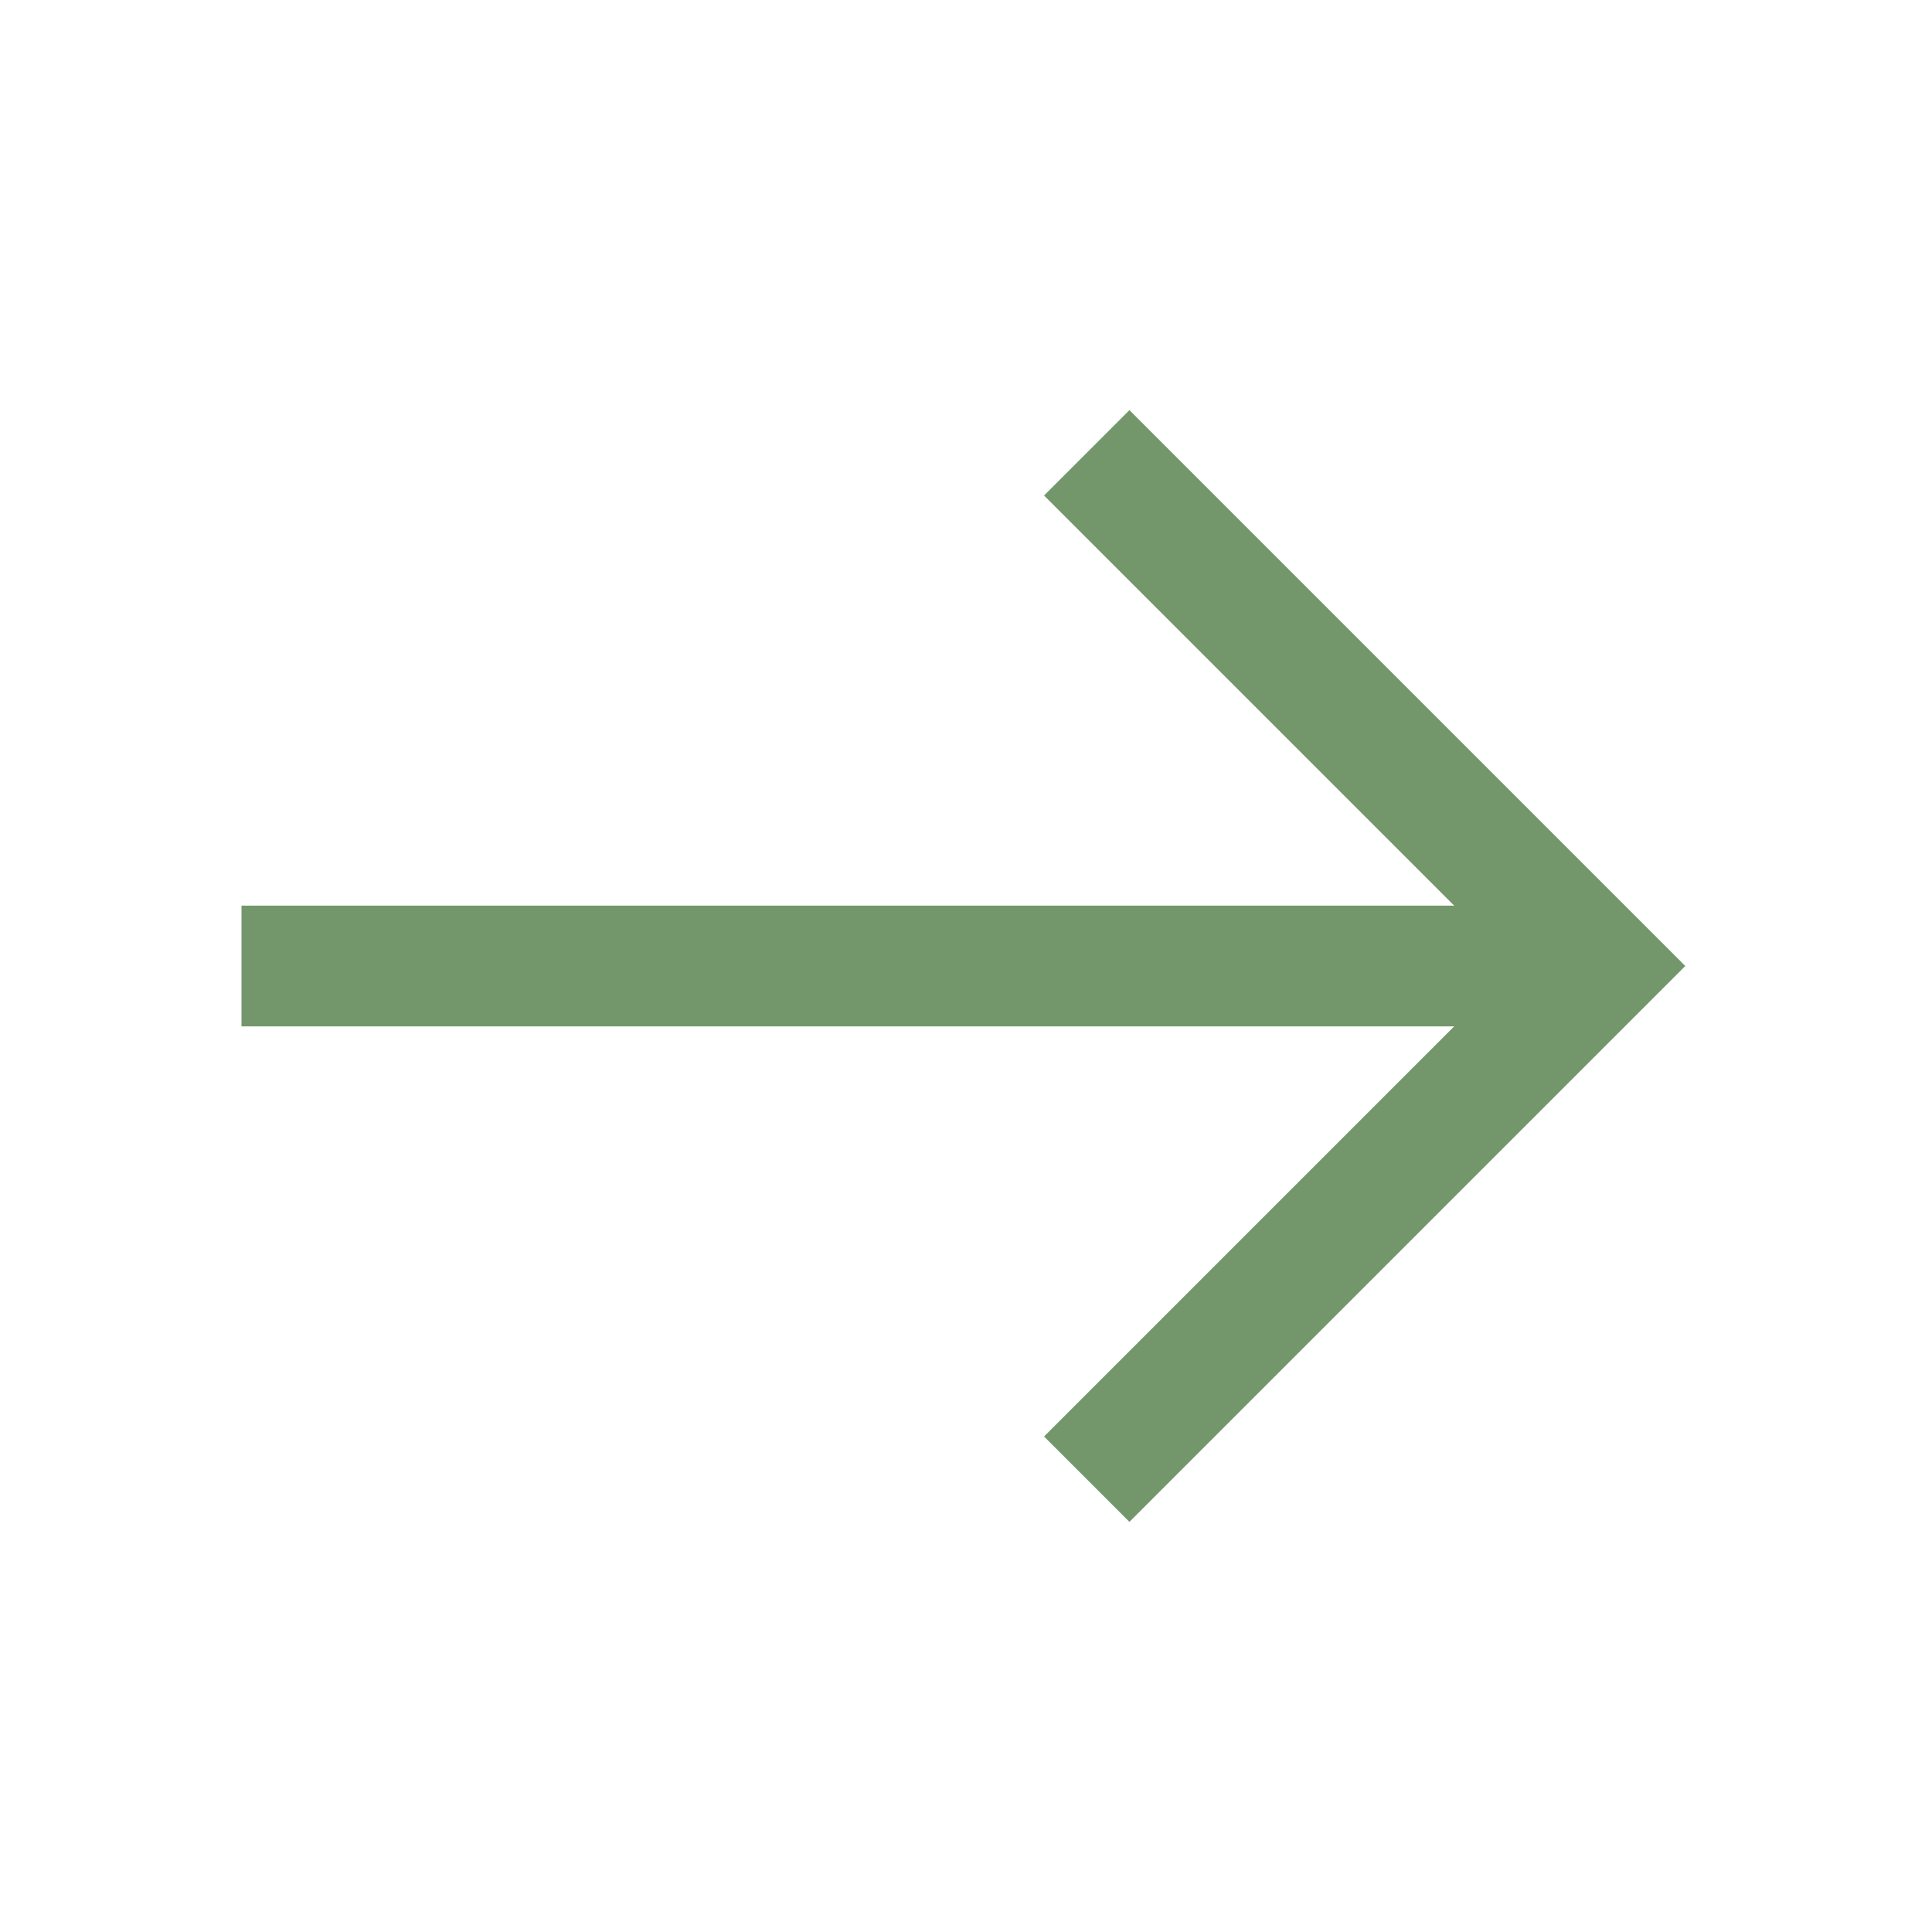
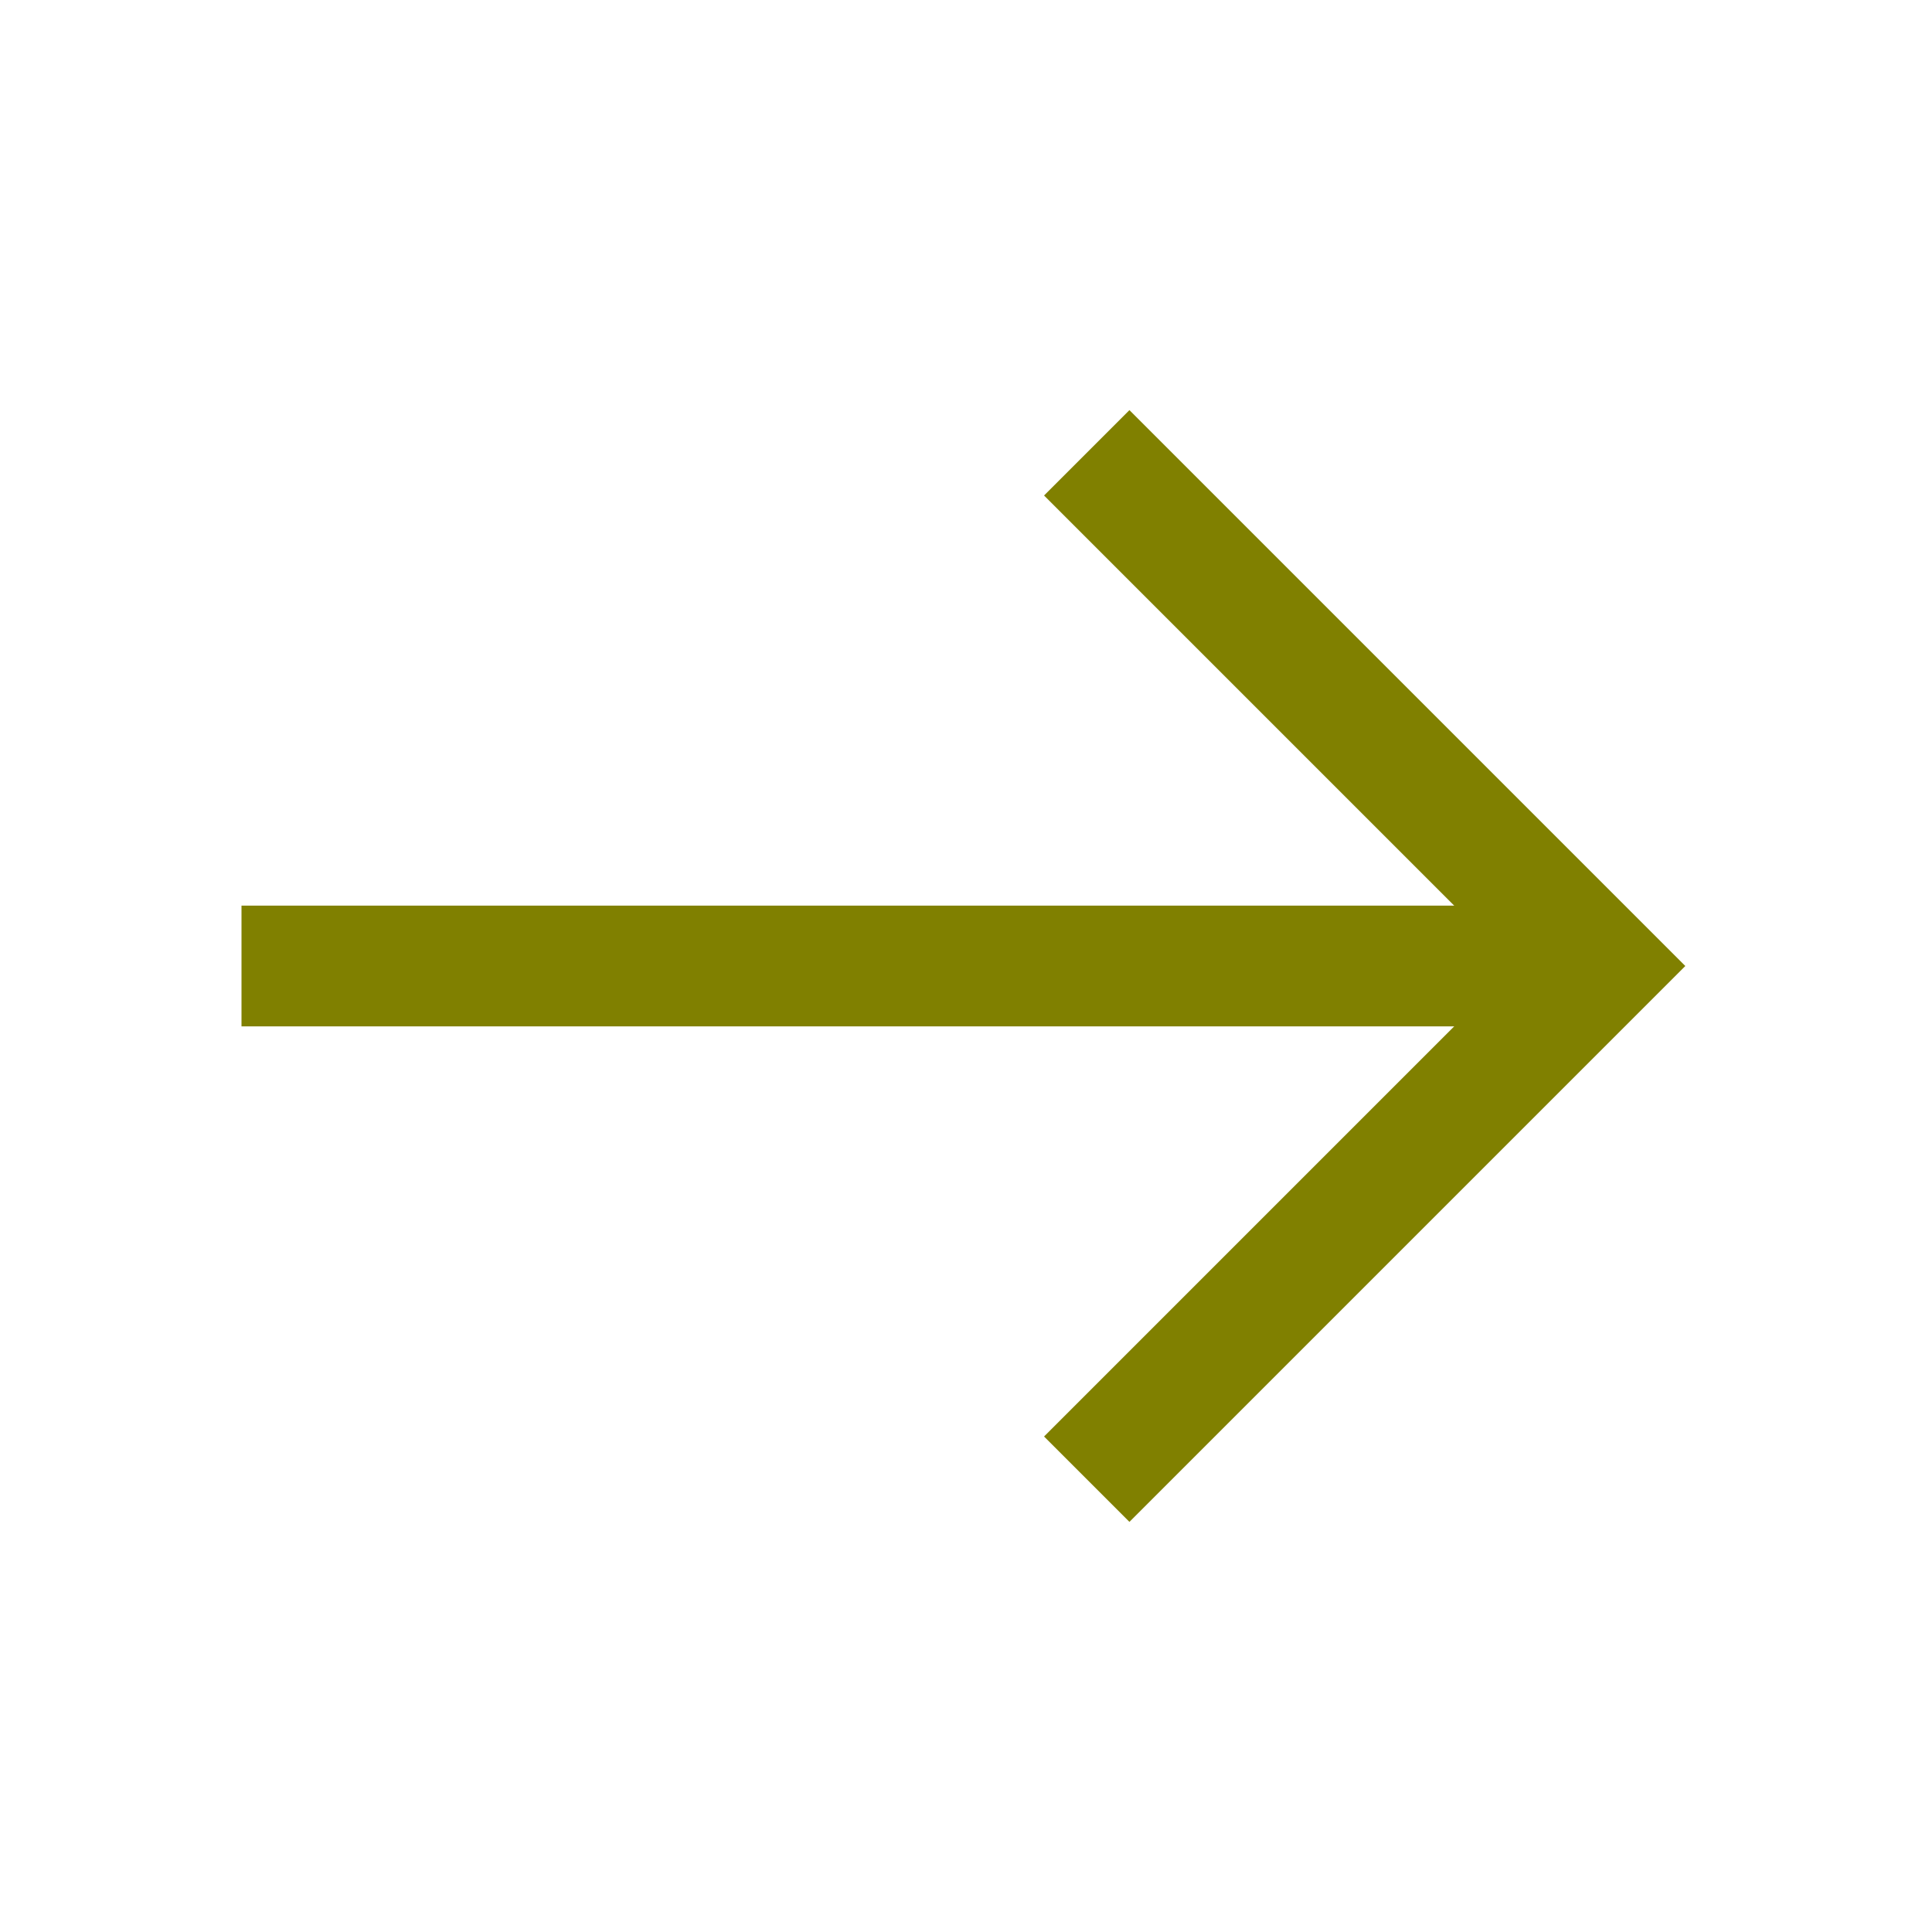
- <svg xmlns="http://www.w3.org/2000/svg" version="1.1" id="Layer_1" viewBox="0 0 32 32" enable-background="new 0 0 32 32" xml:space="preserve" width="100px" height="100px" fill="#73976a" stroke="#73976a">
+ <svg xmlns="http://www.w3.org/2000/svg" version="1.1" id="Layer_1" viewBox="0 0 32 32" enable-background="new 0 0 32 32" xml:space="preserve" width="100px" height="100px" fill="#808000" stroke="#808000">
  <g id="SVGRepo_bgCarrier" stroke-width="0" />
  <g id="SVGRepo_tracerCarrier" stroke-linecap="round" stroke-linejoin="round" />
  <g id="SVGRepo_iconCarrier">
    <line fill="none" stroke="" stroke-width="2" stroke-miterlimit="10" x1="26" y1="16" x2="4" y2="16" />
    <polyline fill="none" stroke="" stroke-width="2" stroke-miterlimit="10" points="18,7.5 26.5,16 18,24.5 " />
  </g>
</svg>
